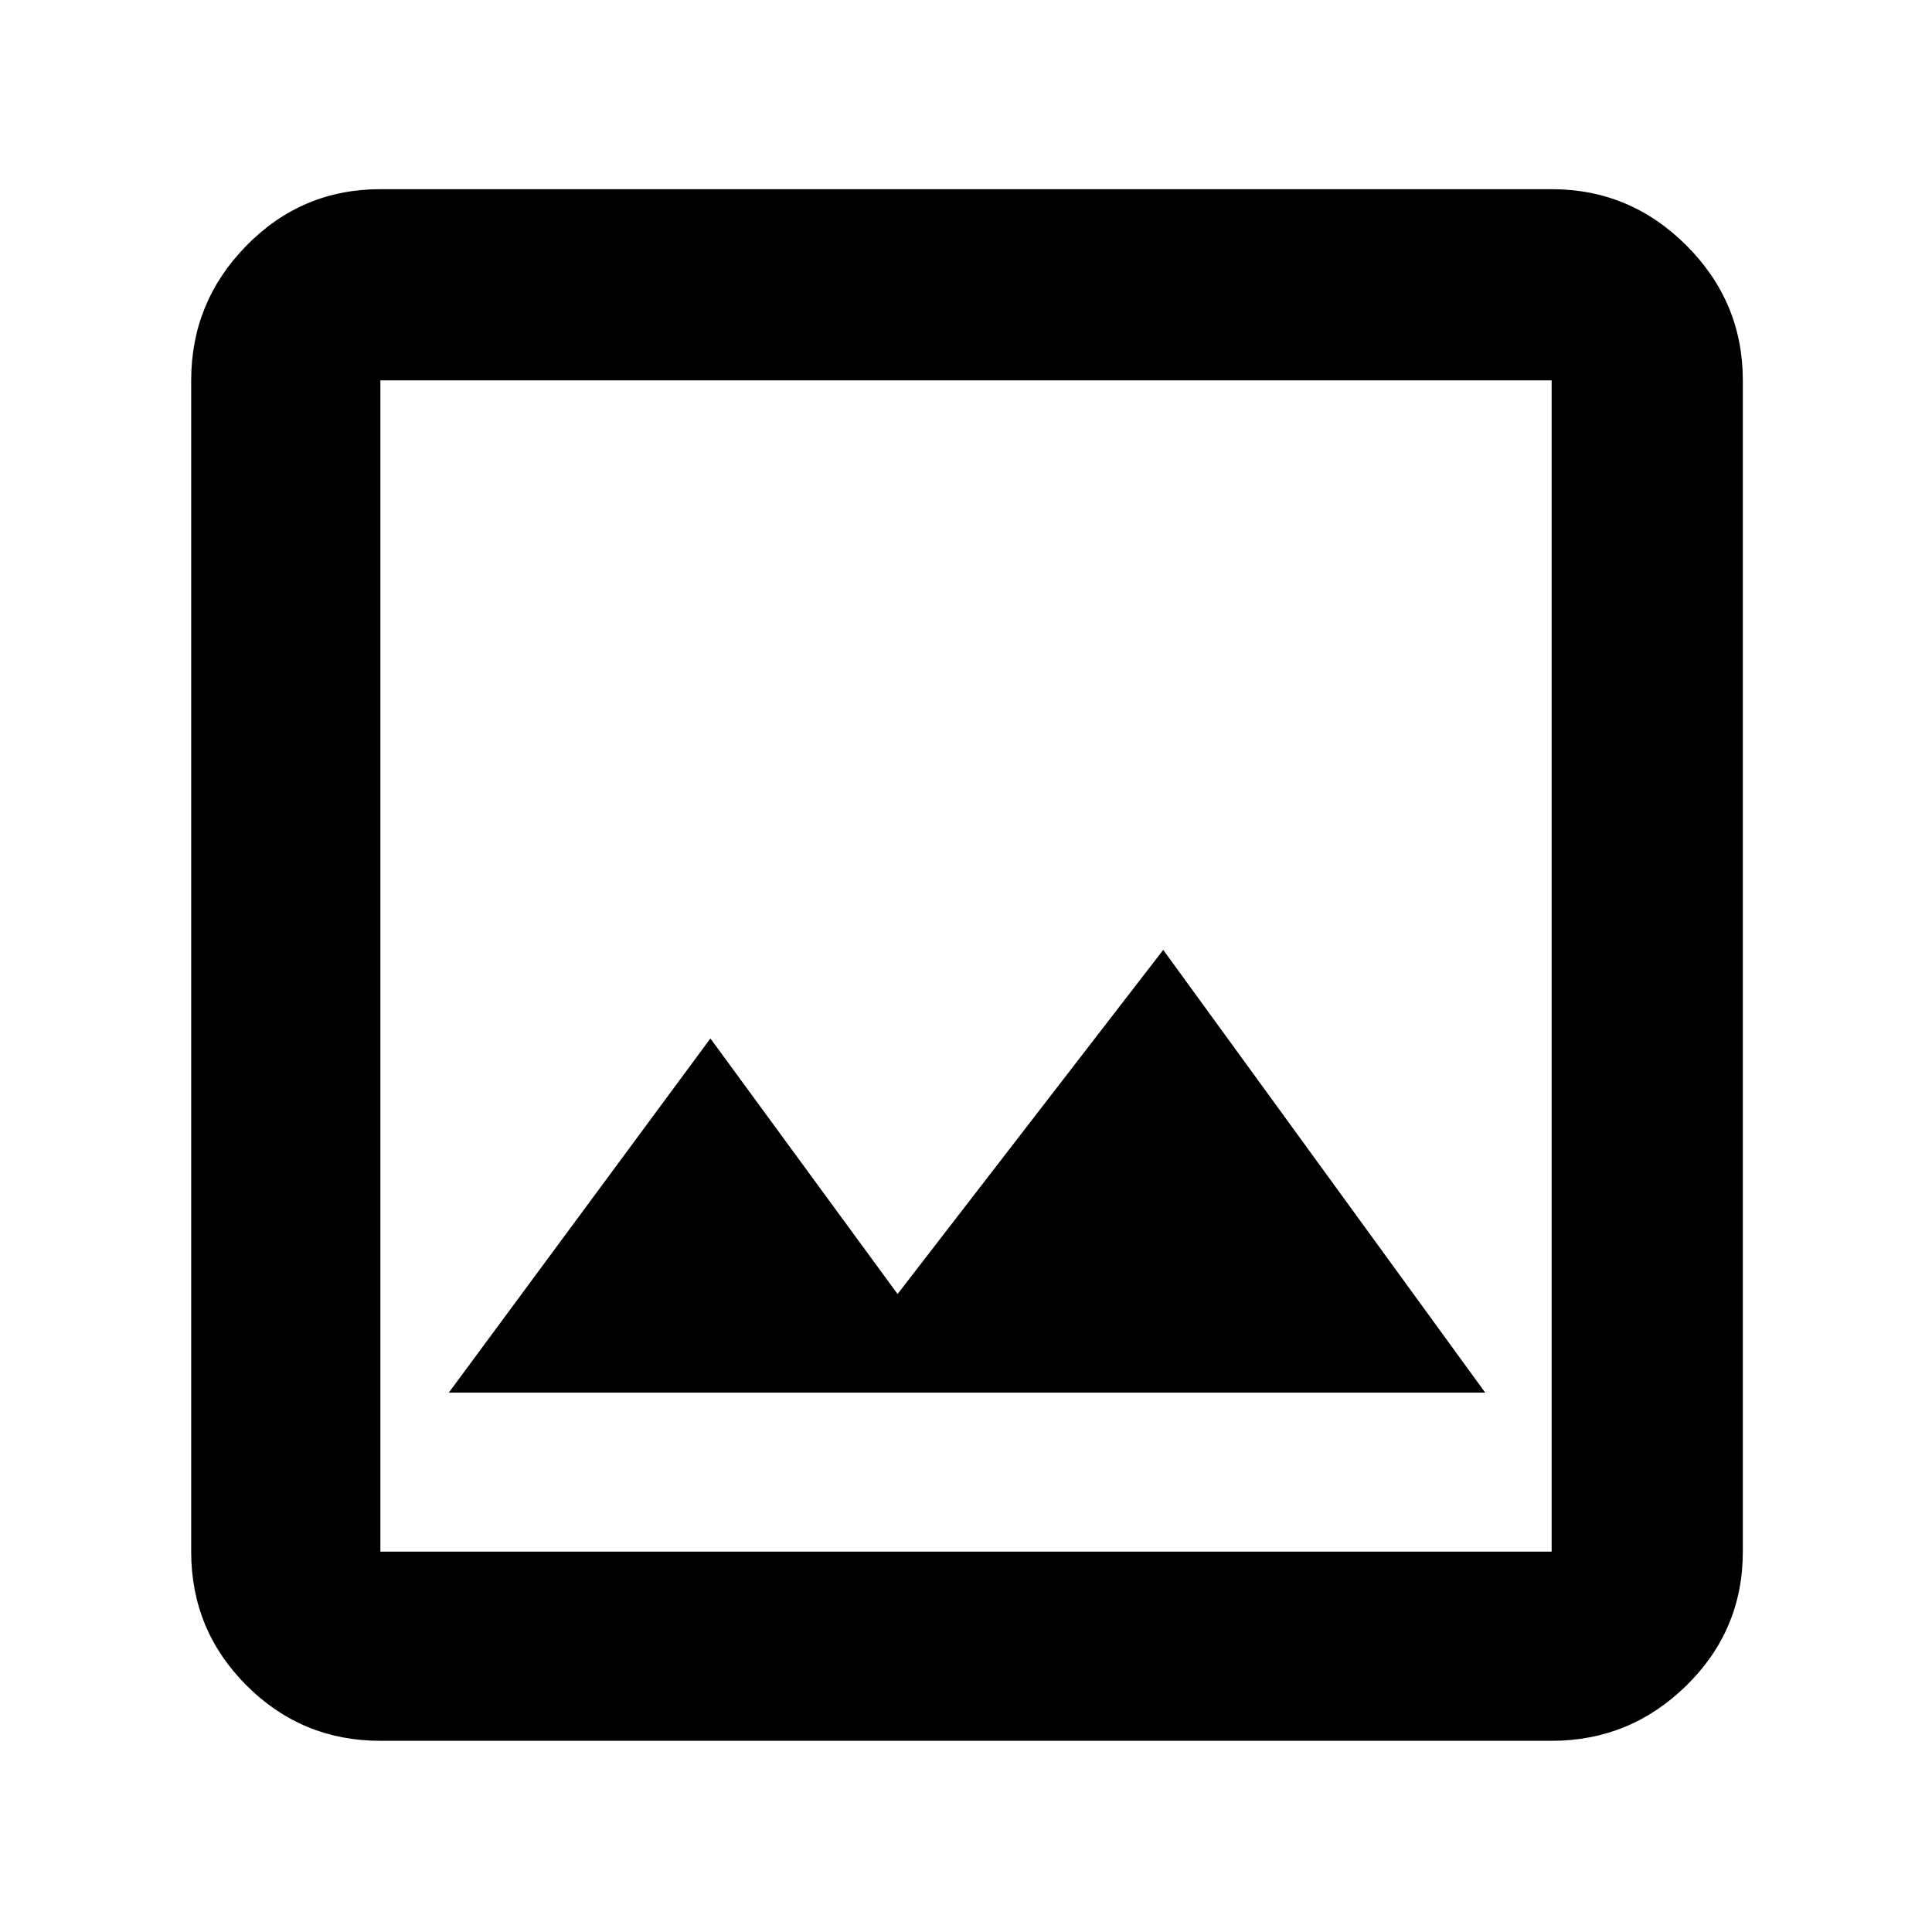
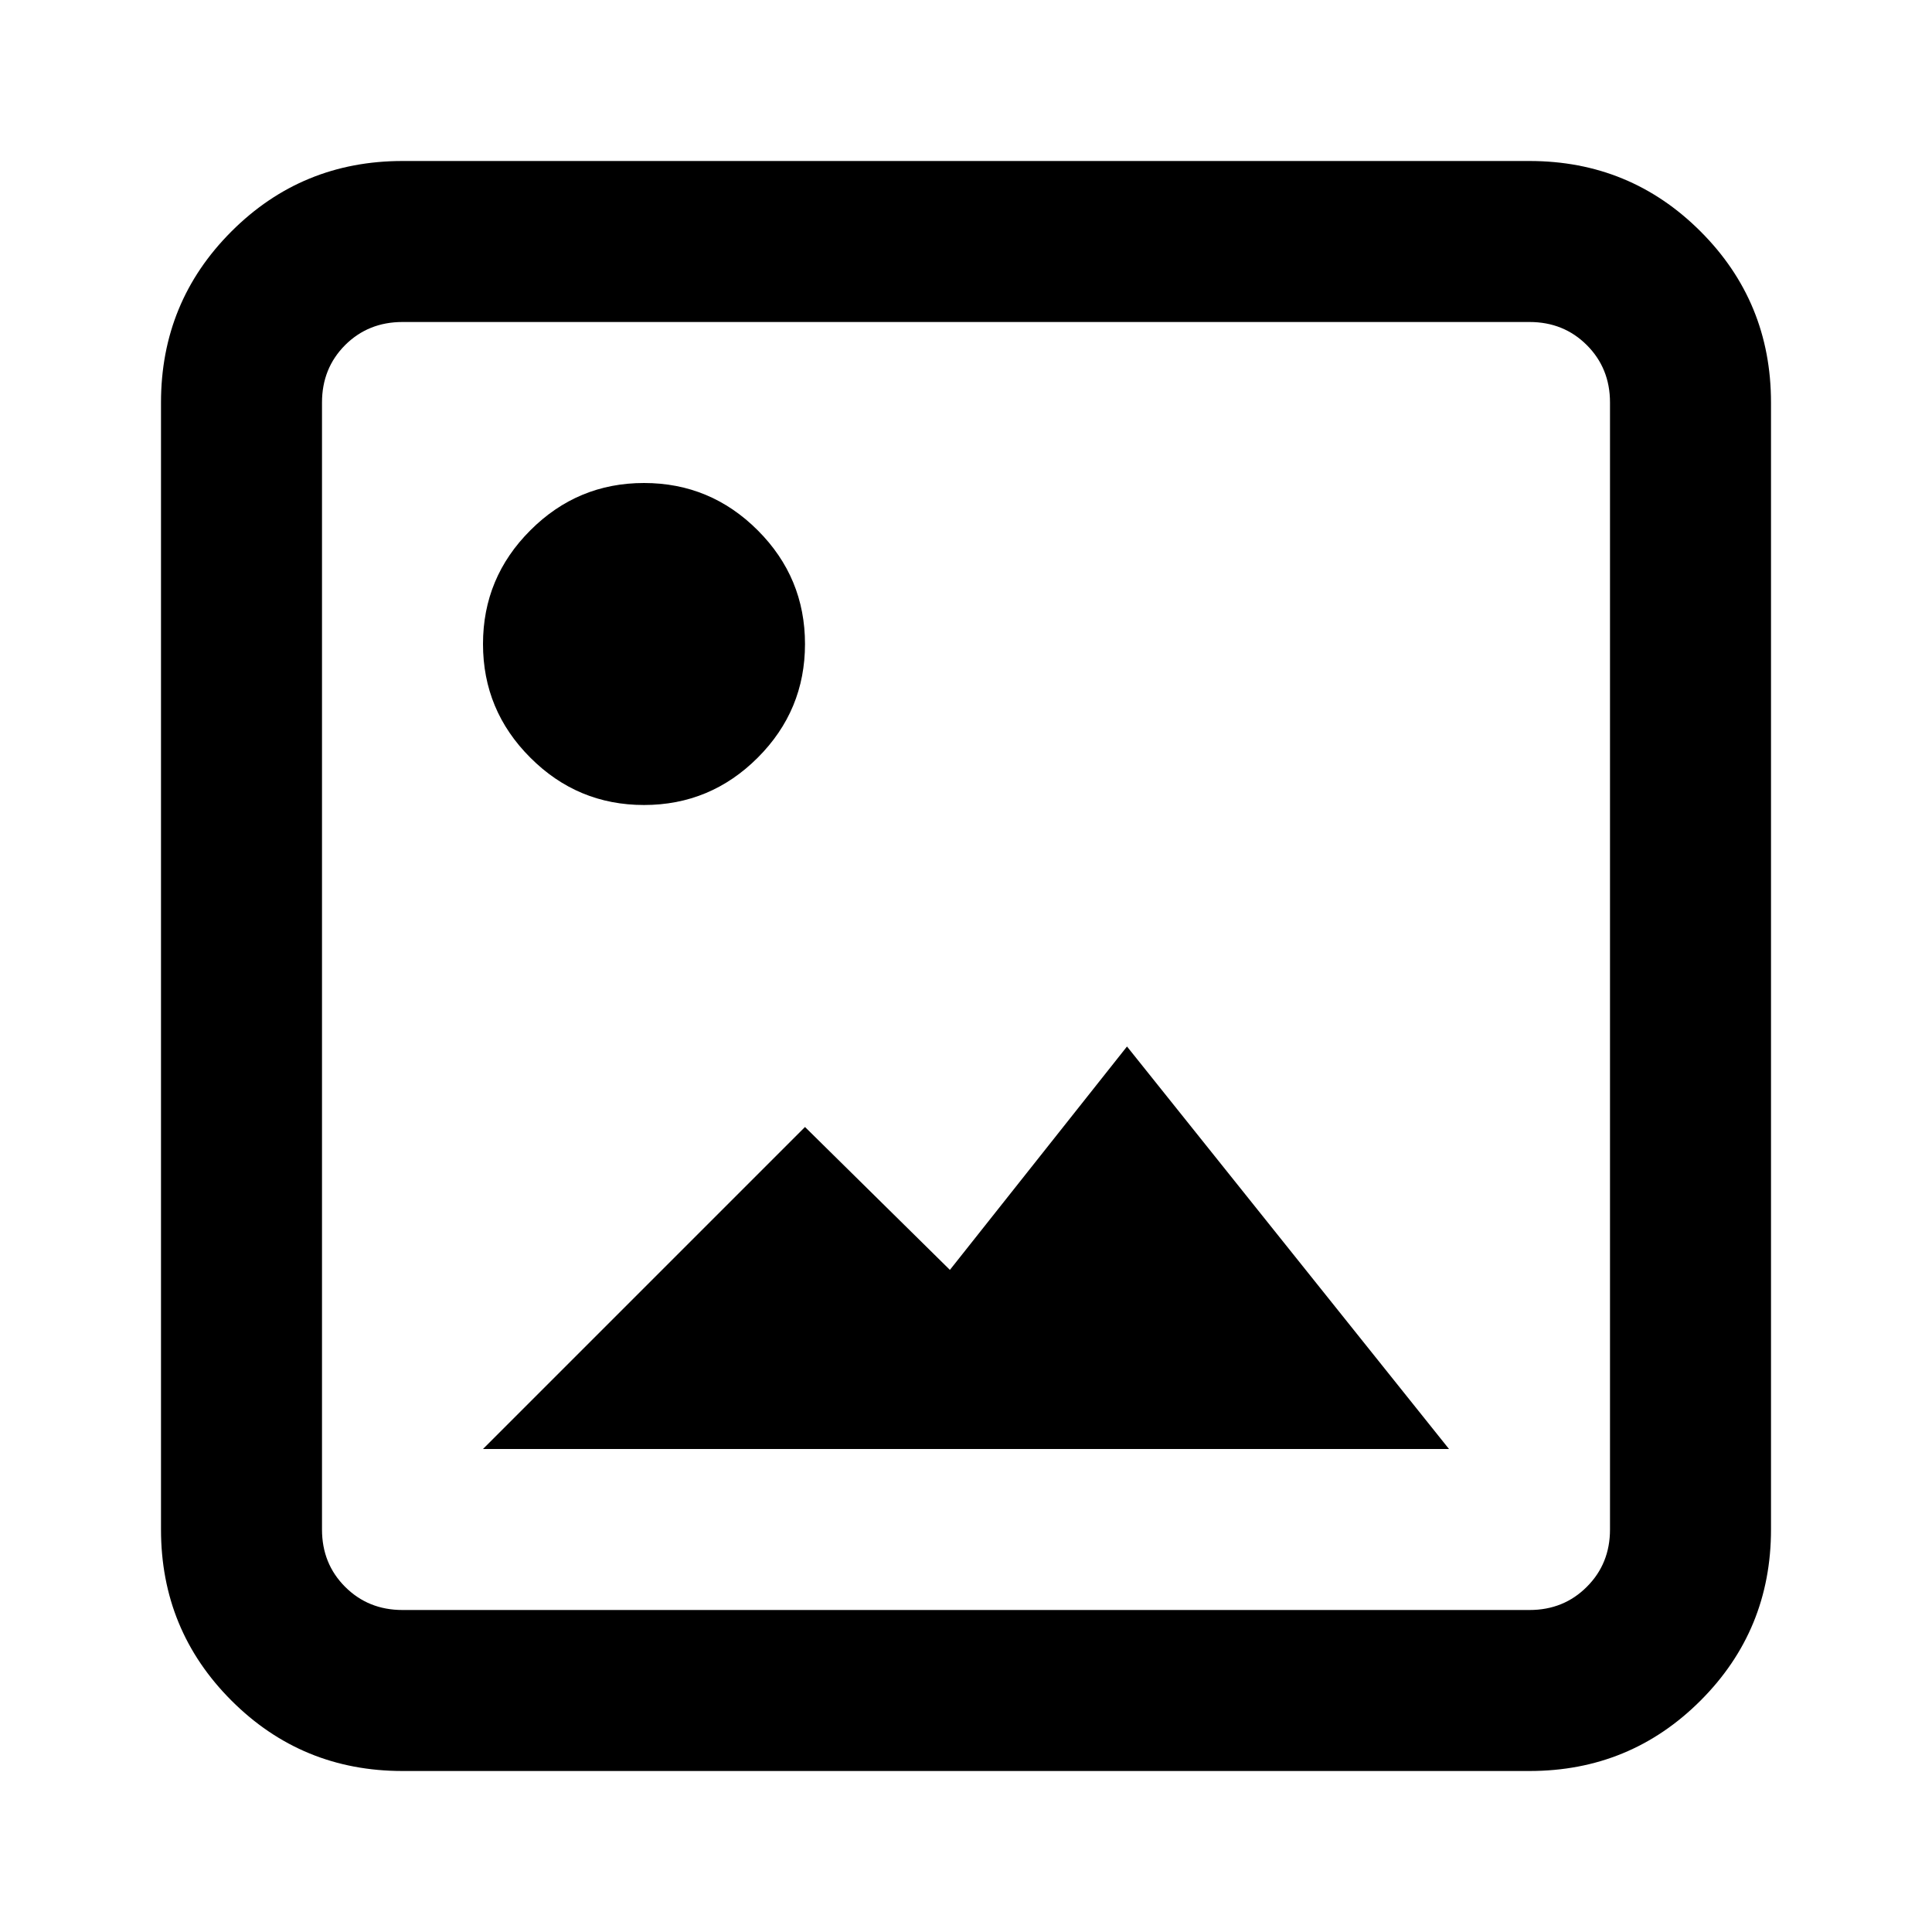
- <svg xmlns="http://www.w3.org/2000/svg" height="48" width="48">
-   <path d="M9.45 43.25q-1.95 0-3.325-1.375Q4.75 40.5 4.75 38.55V9.45q0-1.95 1.375-3.35Q7.5 4.7 9.45 4.7h29.1q1.95 0 3.35 1.4 1.4 1.4 1.4 3.35v29.1q0 1.95-1.4 3.325-1.4 1.375-3.35 1.375Zm0-4.7h29.1V9.45H9.45v29.1Zm1.7-3.95H36.9l-8-11-6.6 8.55-4.65-6.35Zm-1.7 3.95V9.45v29.1Z" />
+ <svg xmlns="http://www.w3.org/2000/svg" height="24" width="24">
+   <path d="M5 22q-1.25 0-2.125-.875T2 19V5q0-1.25.875-2.125T5 2h14q1.25 0 2.125.875T22 5v14q0 1.25-.875 2.125T19 22Zm0-2h14q.425 0 .712-.288Q20 19.425 20 19V5q0-.425-.288-.713Q19.425 4 19 4H5q-.425 0-.713.287Q4 4.575 4 5v14q0 .425.287.712Q4.575 20 5 20Zm1-2 4-4 1.8 1.775L14 13l4 5Zm2-8q-.825 0-1.412-.588Q6 8.825 6 8t.588-1.412Q7.175 6 8 6t1.413.588Q10 7.175 10 8t-.587 1.412Q8.825 10 8 10Z" />
</svg>
